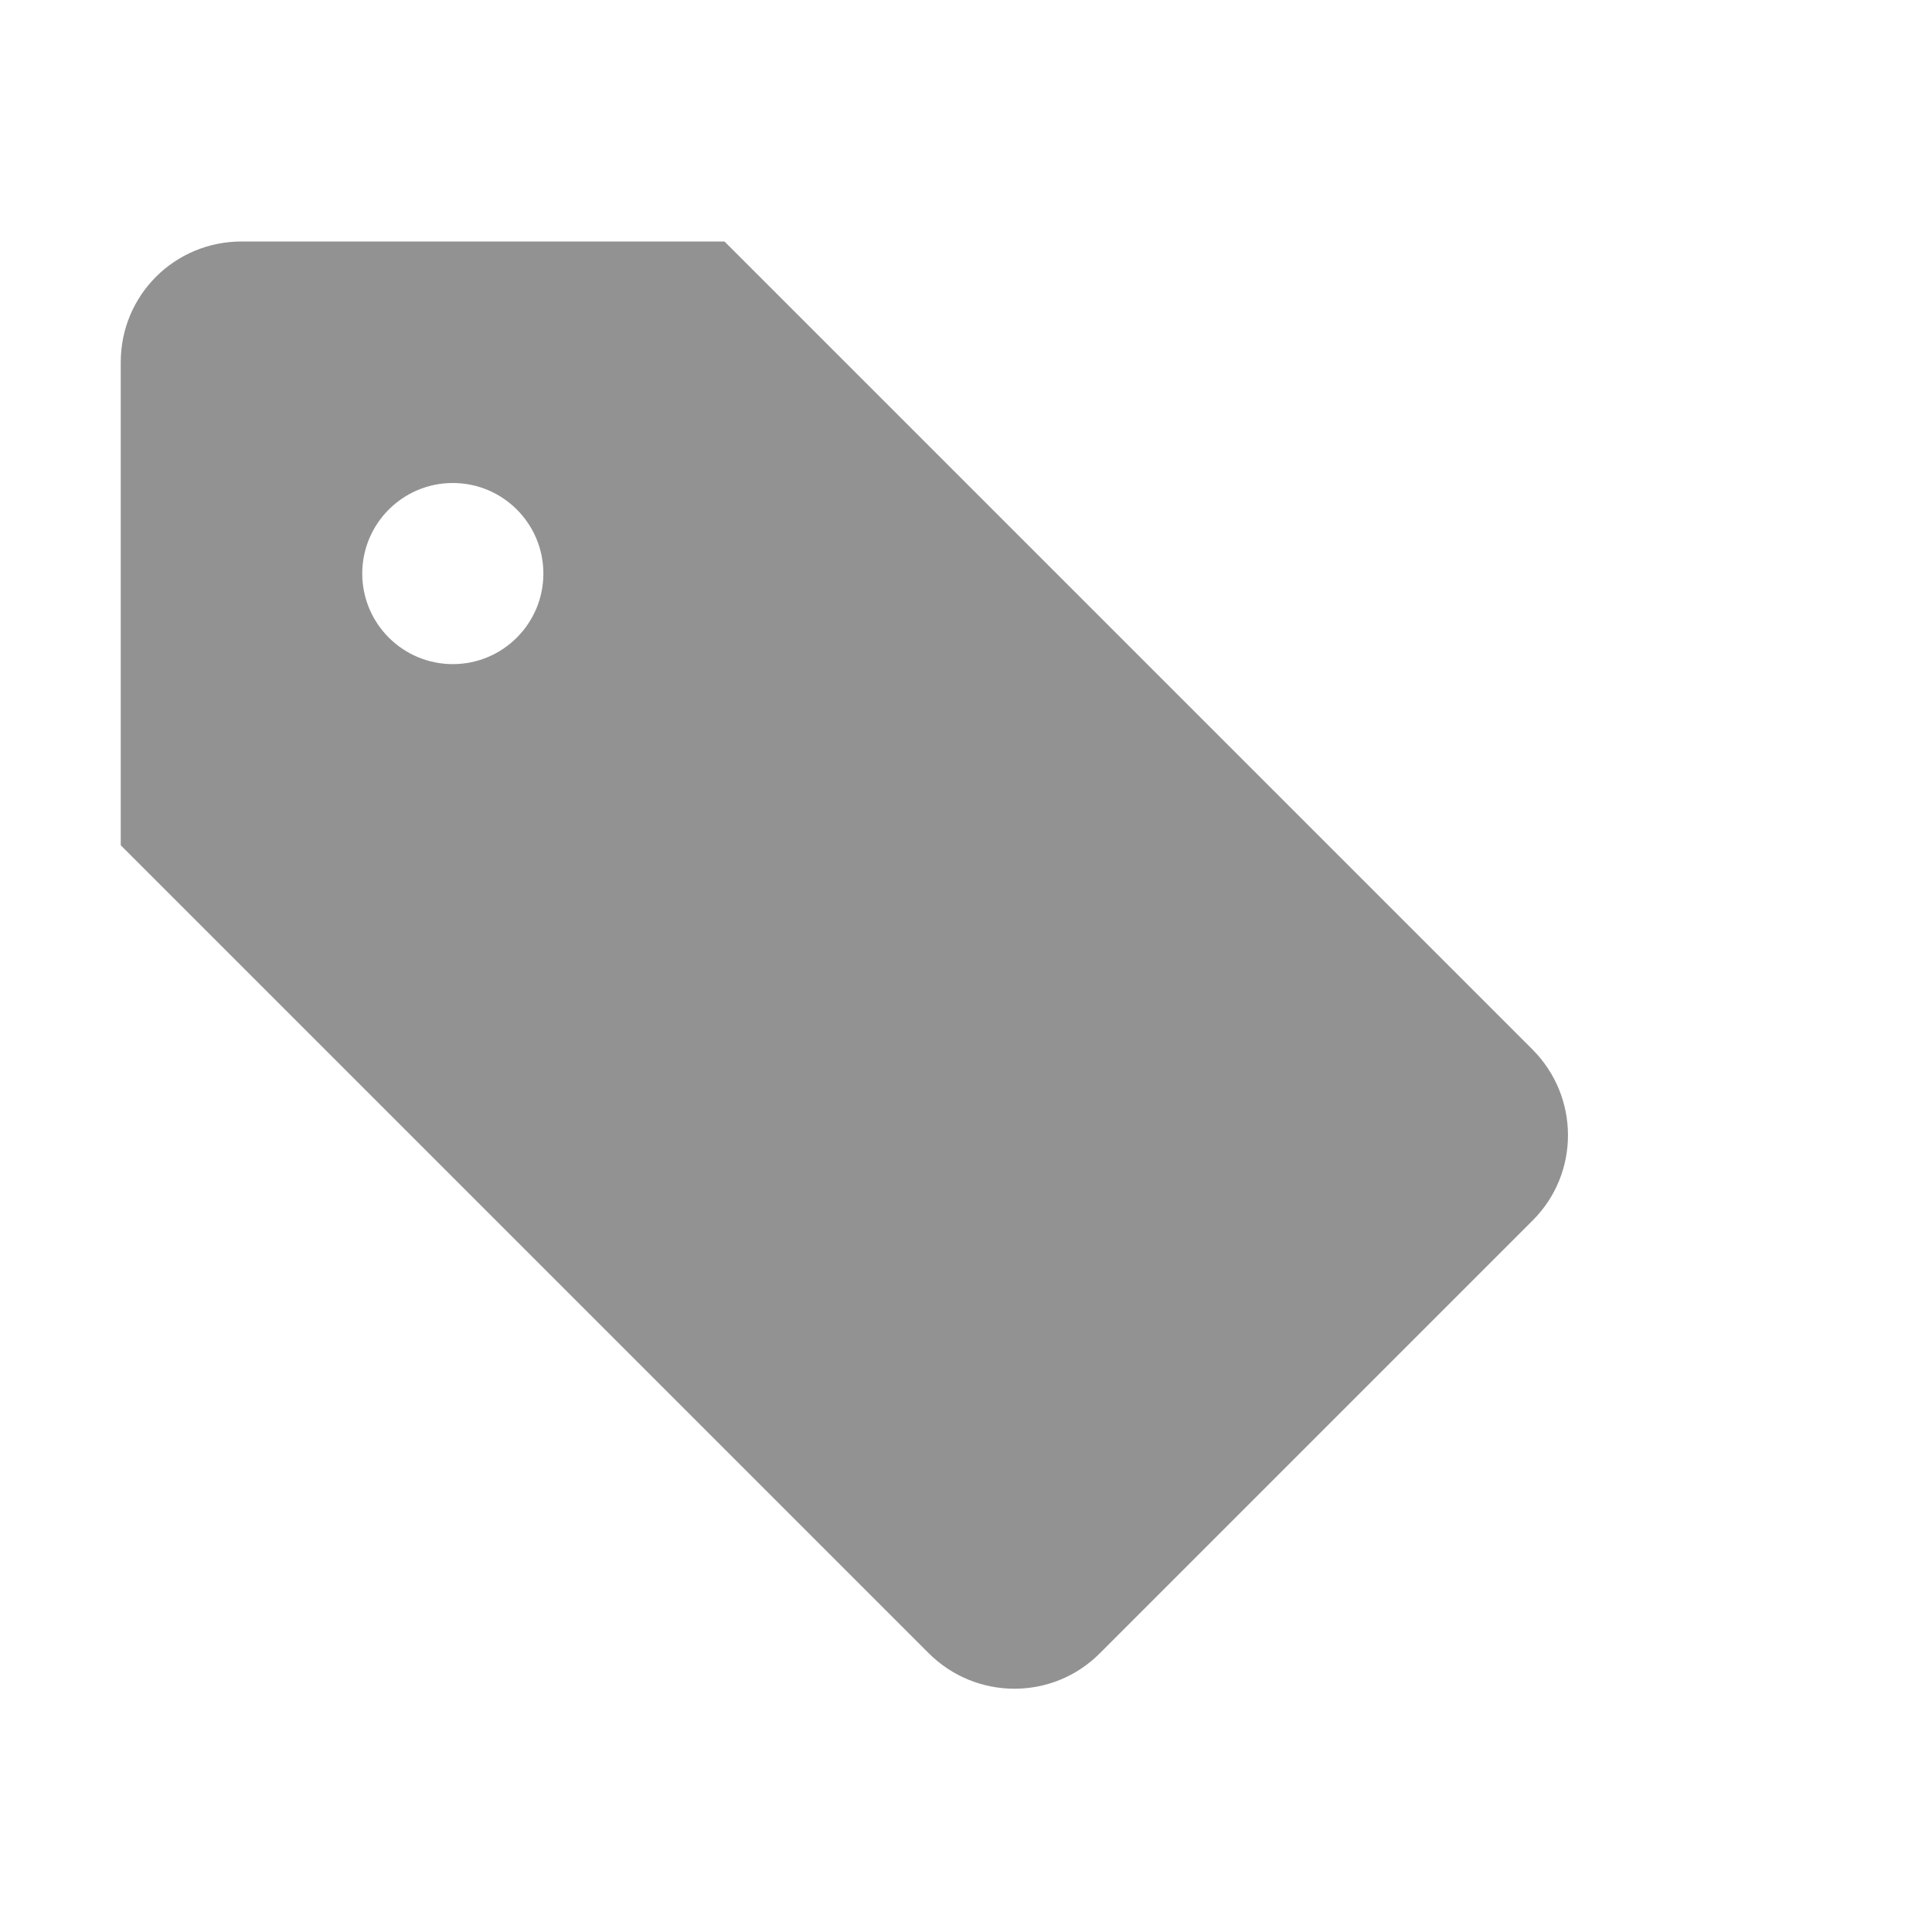
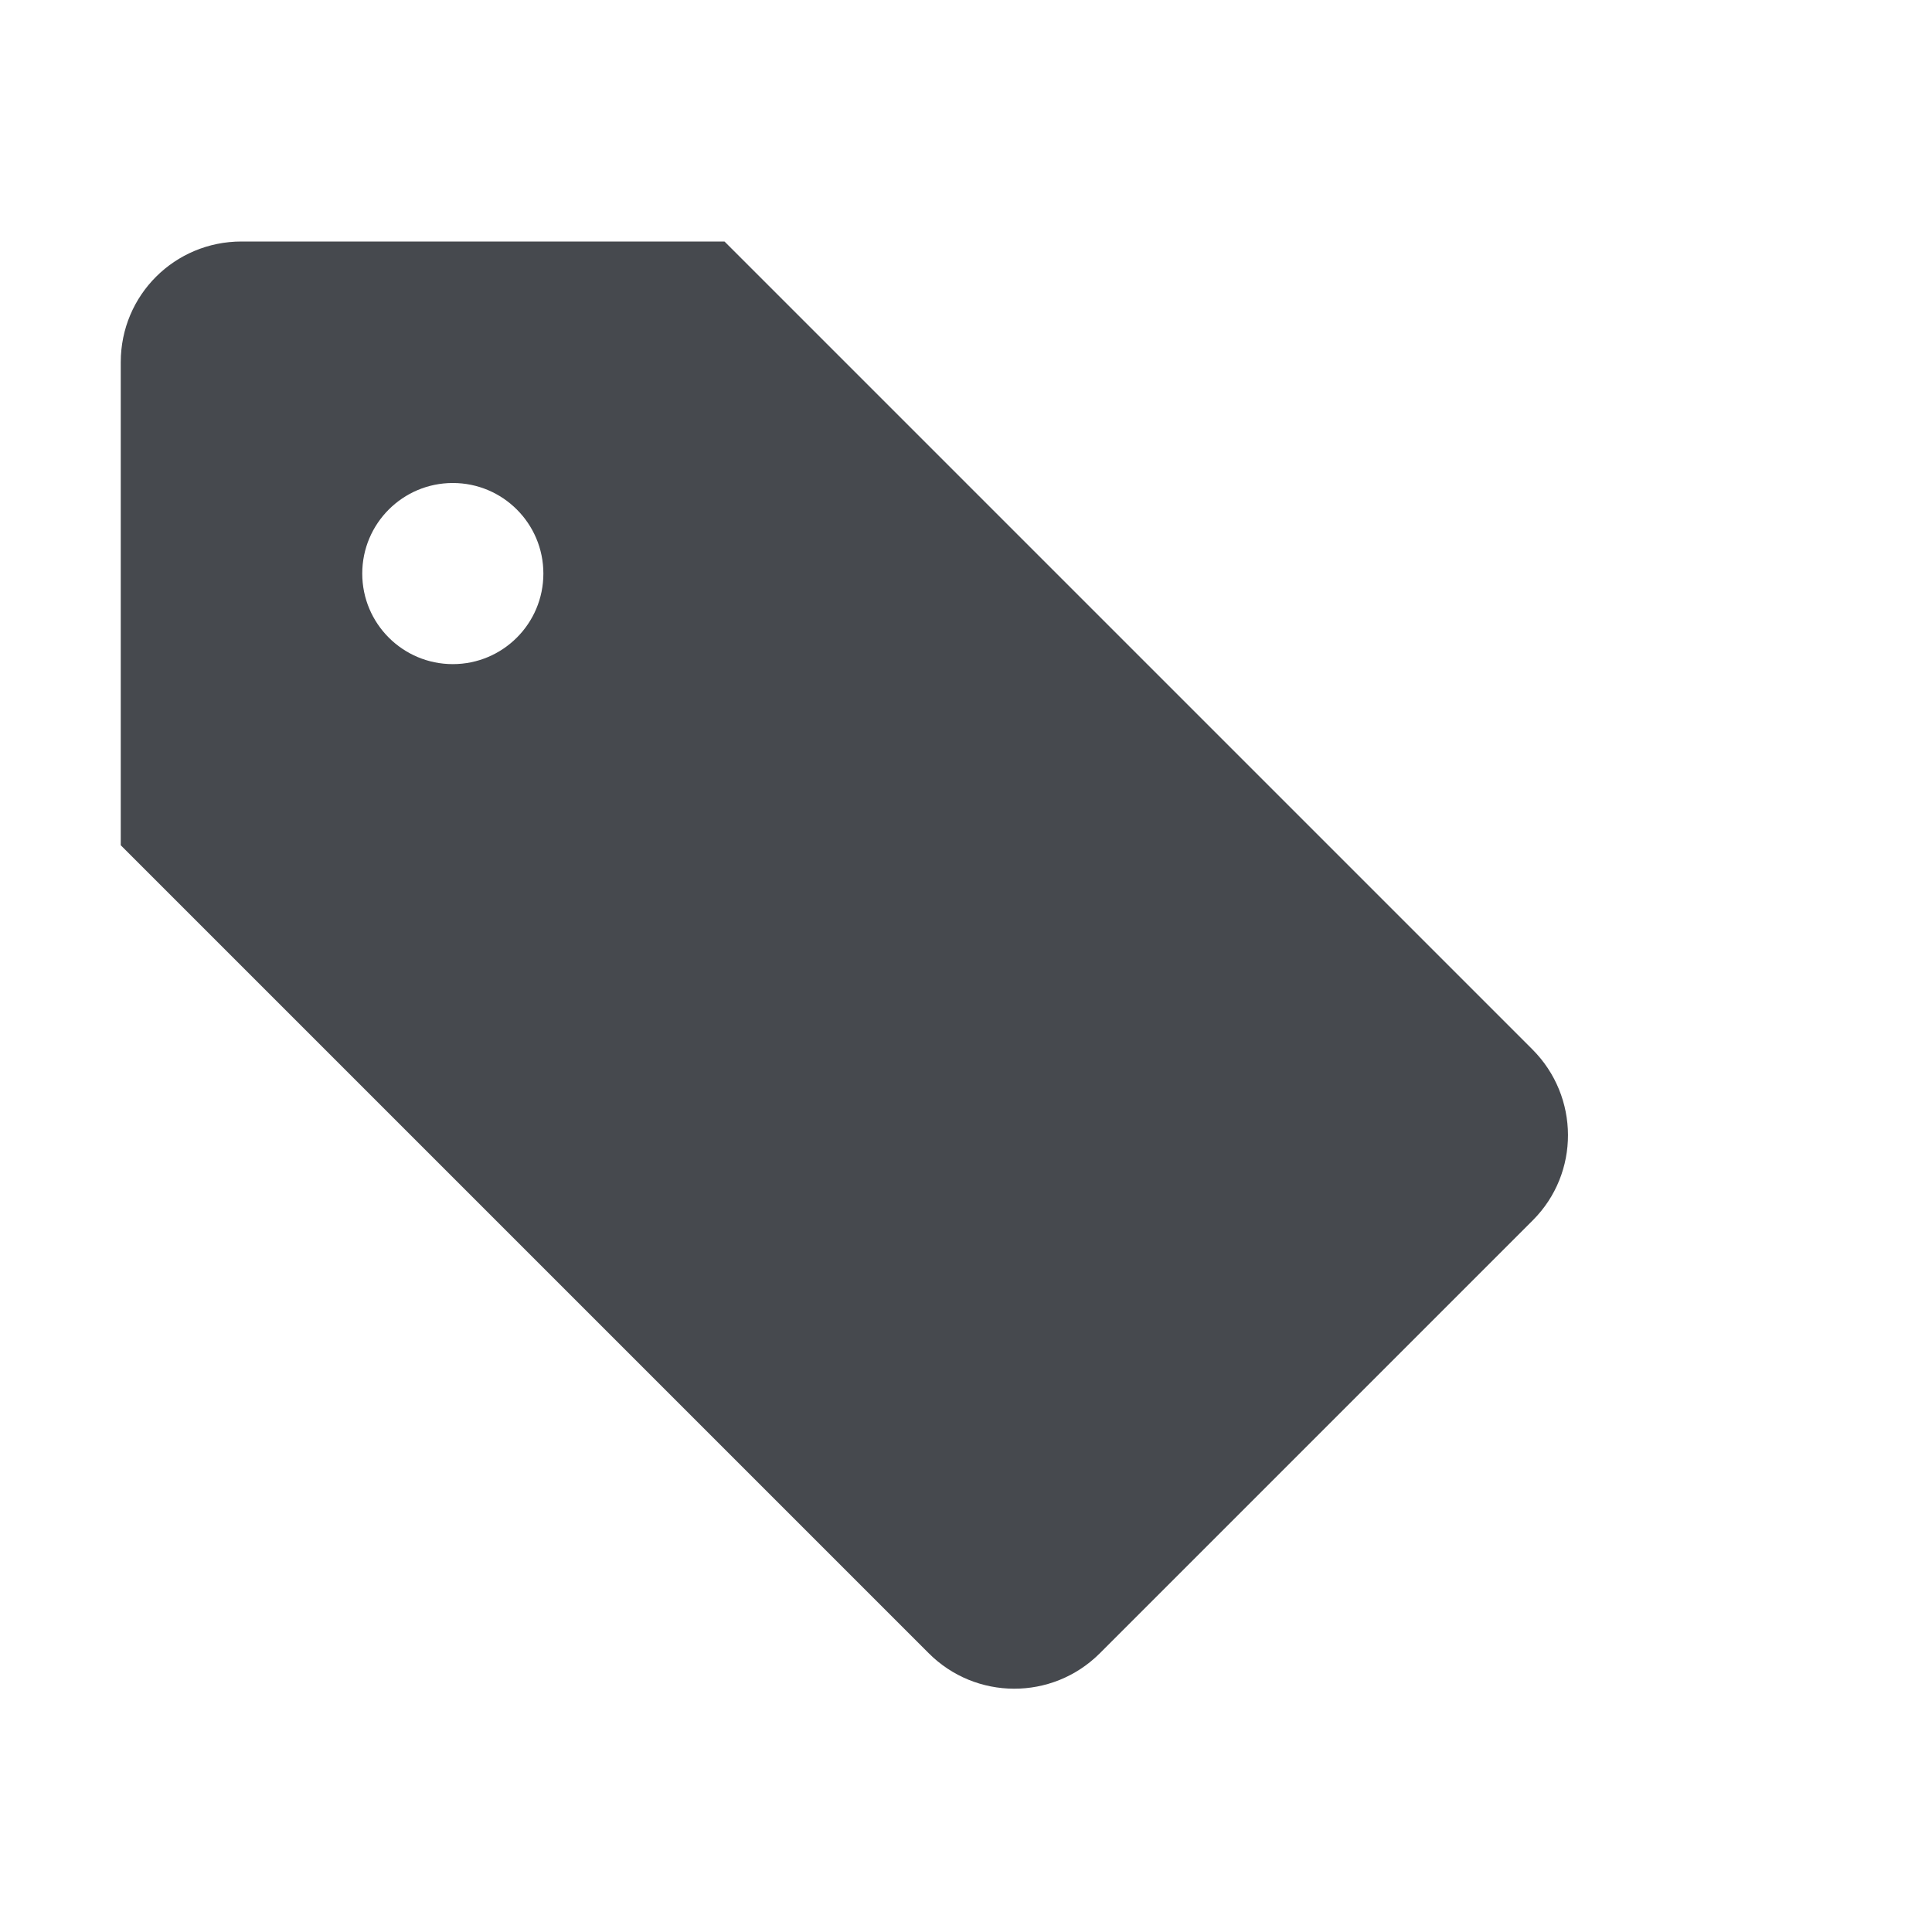
- <svg xmlns="http://www.w3.org/2000/svg" height="32px" version="1.1" viewBox="0 0 32 32" width="32px">
-   <defs />
-   <g fill="none" fill-rule="evenodd" id="Page-1" stroke="none" stroke-width="1">
-     <g fill="#929292" id="icon-146-tag">
-       <path d="M12,4 L4,4 C2.895,4 2,4.887 2,6 L2,14 L15.381,27.381 C16.165,28.165 17.433,28.167 18.212,27.388 L25.388,20.212 C26.168,19.432 26.164,18.164 25.381,17.381 L12,4 L12,4 Z M7.5,11 C8.328,11 9,10.328 9,9.5 C9,8.672 8.328,8 7.5,8 C6.672,8 6,8.672 6,9.5 C6,10.328 6.672,11 7.5,11 L7.5,11 Z" id="tag" />
-     </g>
-   </g>
+ <svg xmlns="http://www.w3.org/2000/svg" viewBox="0 0 32 32">
+   <path d="M12 4H4c-1.105 0-2 .887-2 2v8l13.38 13.38a2.003 2.003 0 0 0 2.832.008l7.176-7.176c.78-.78.776-2.048-.007-2.831L12 4Zm-4.5 7a1.5 1.5 0 1 0 0-3 1.5 1.5 0 0 0 0 3Z" fill="#46494e" fill-rule="evenodd" class="fill-929292" />
</svg>
